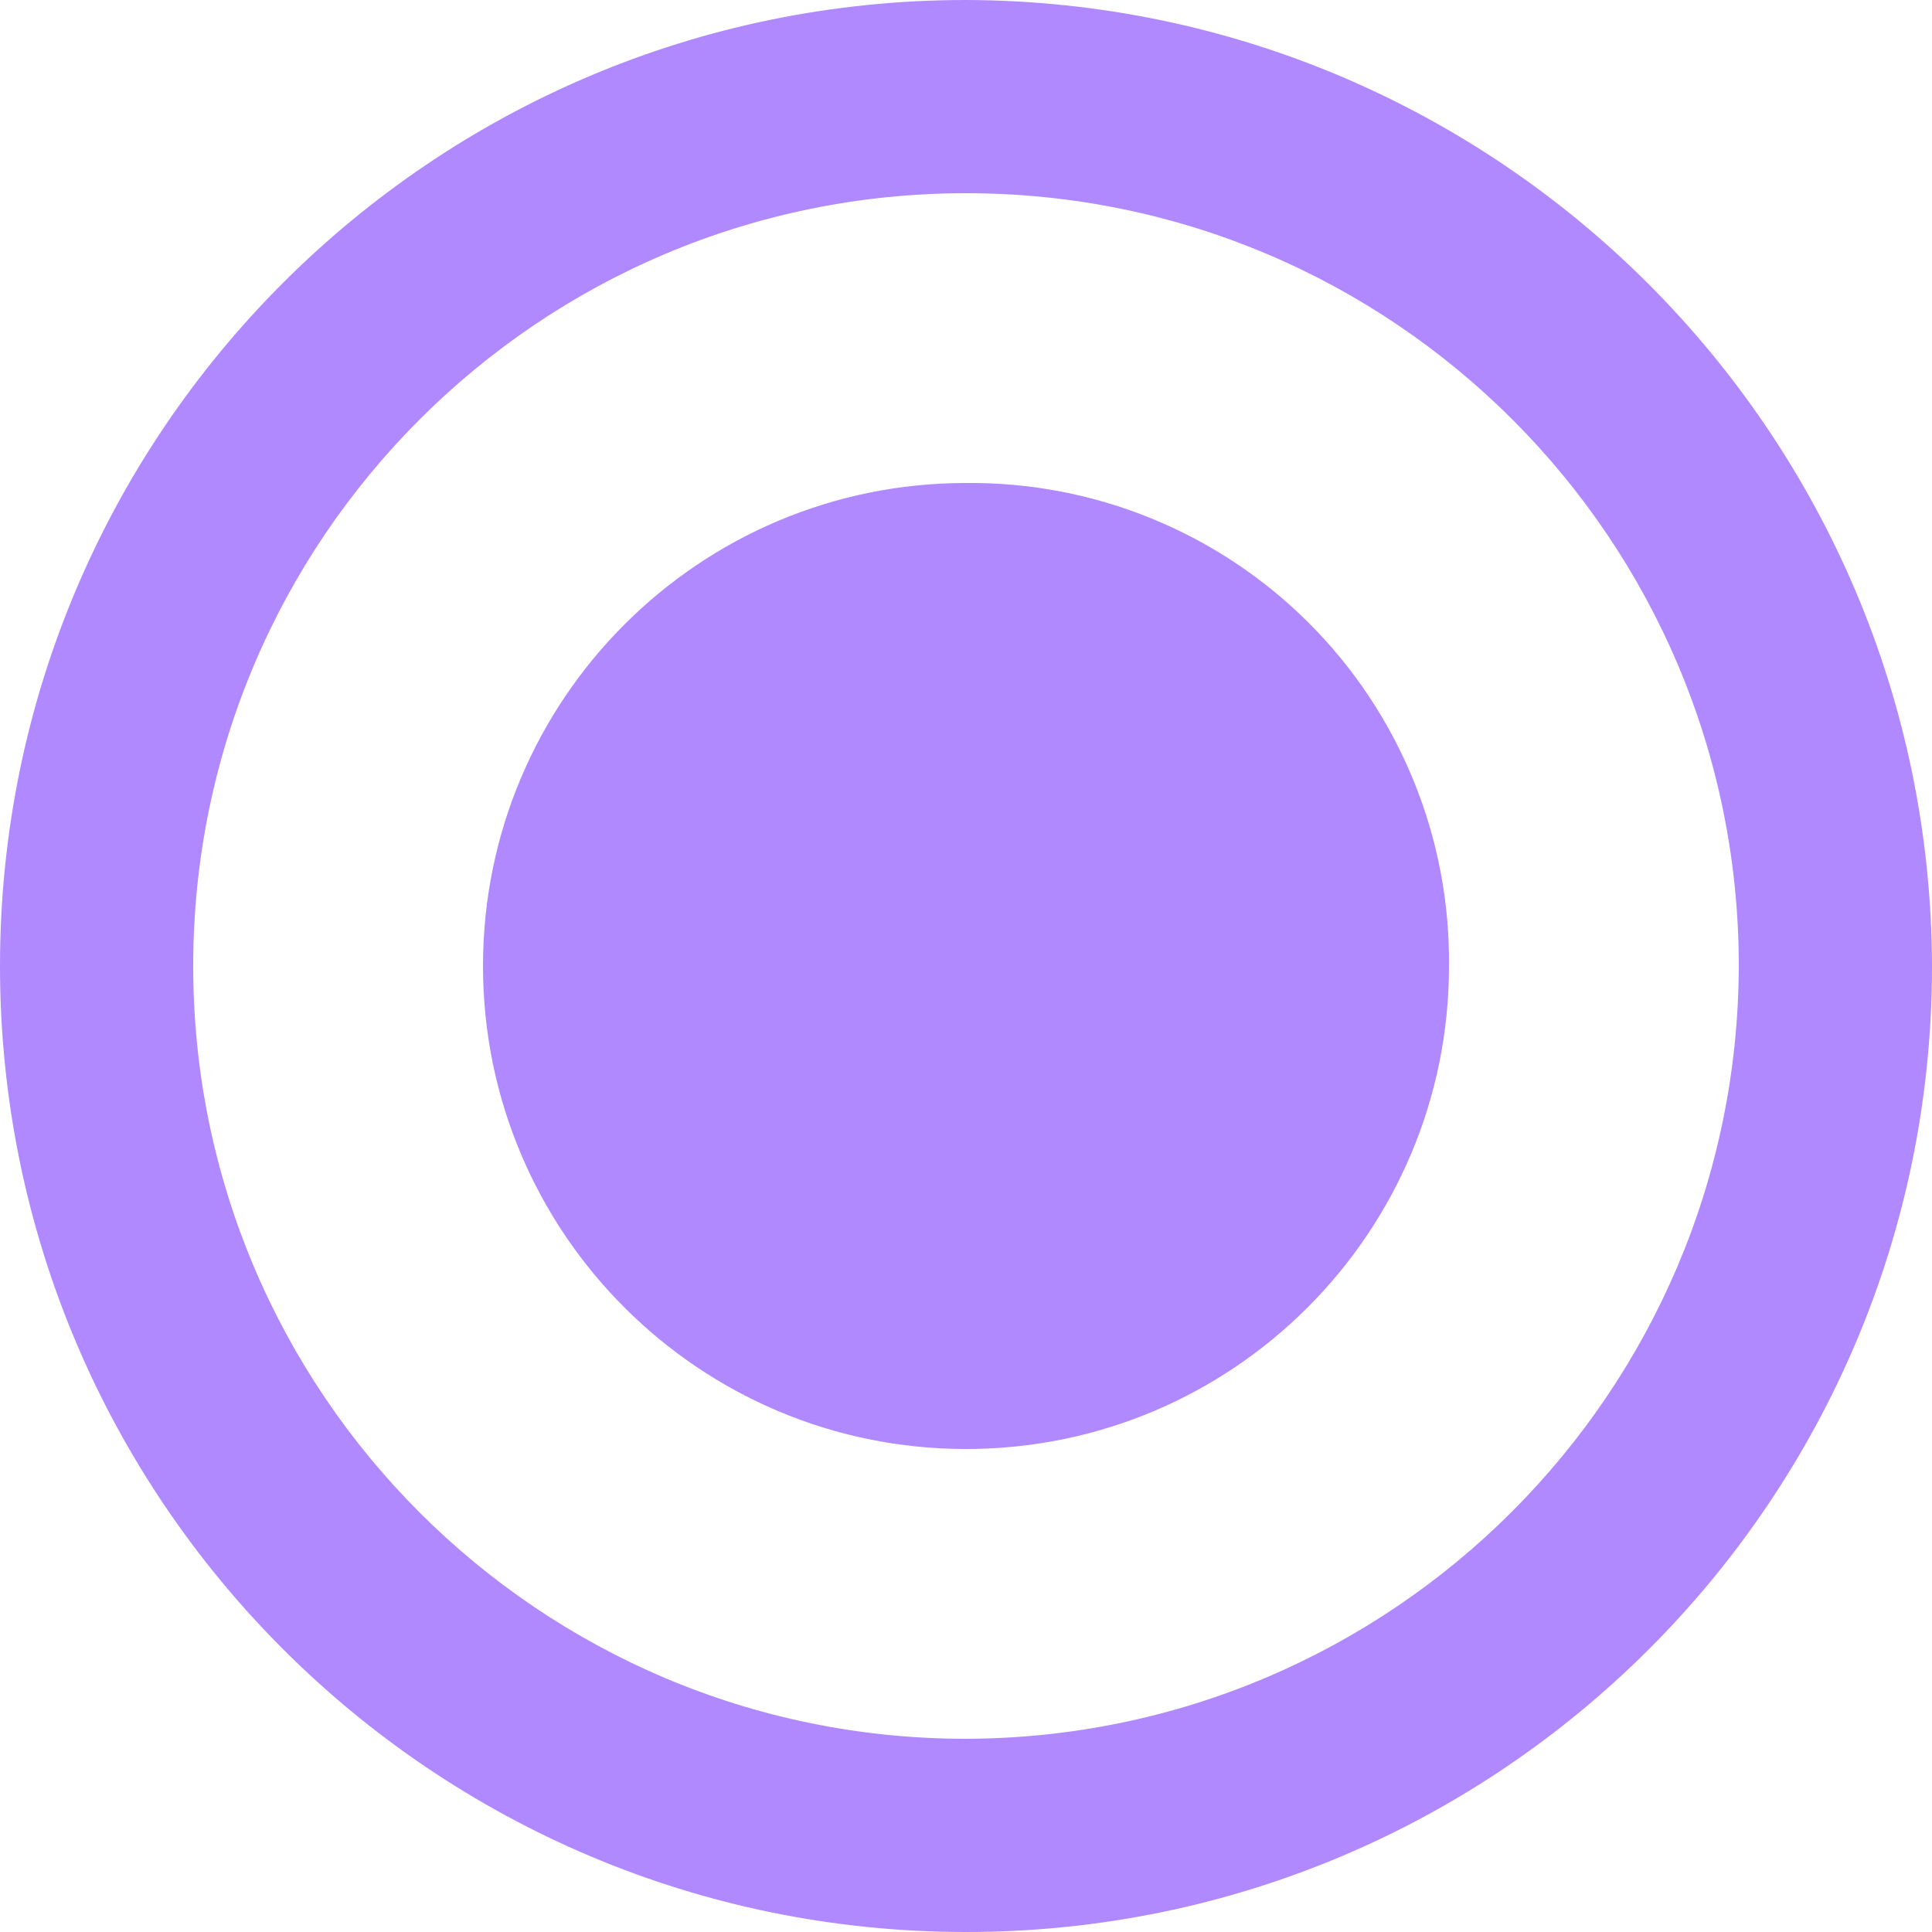
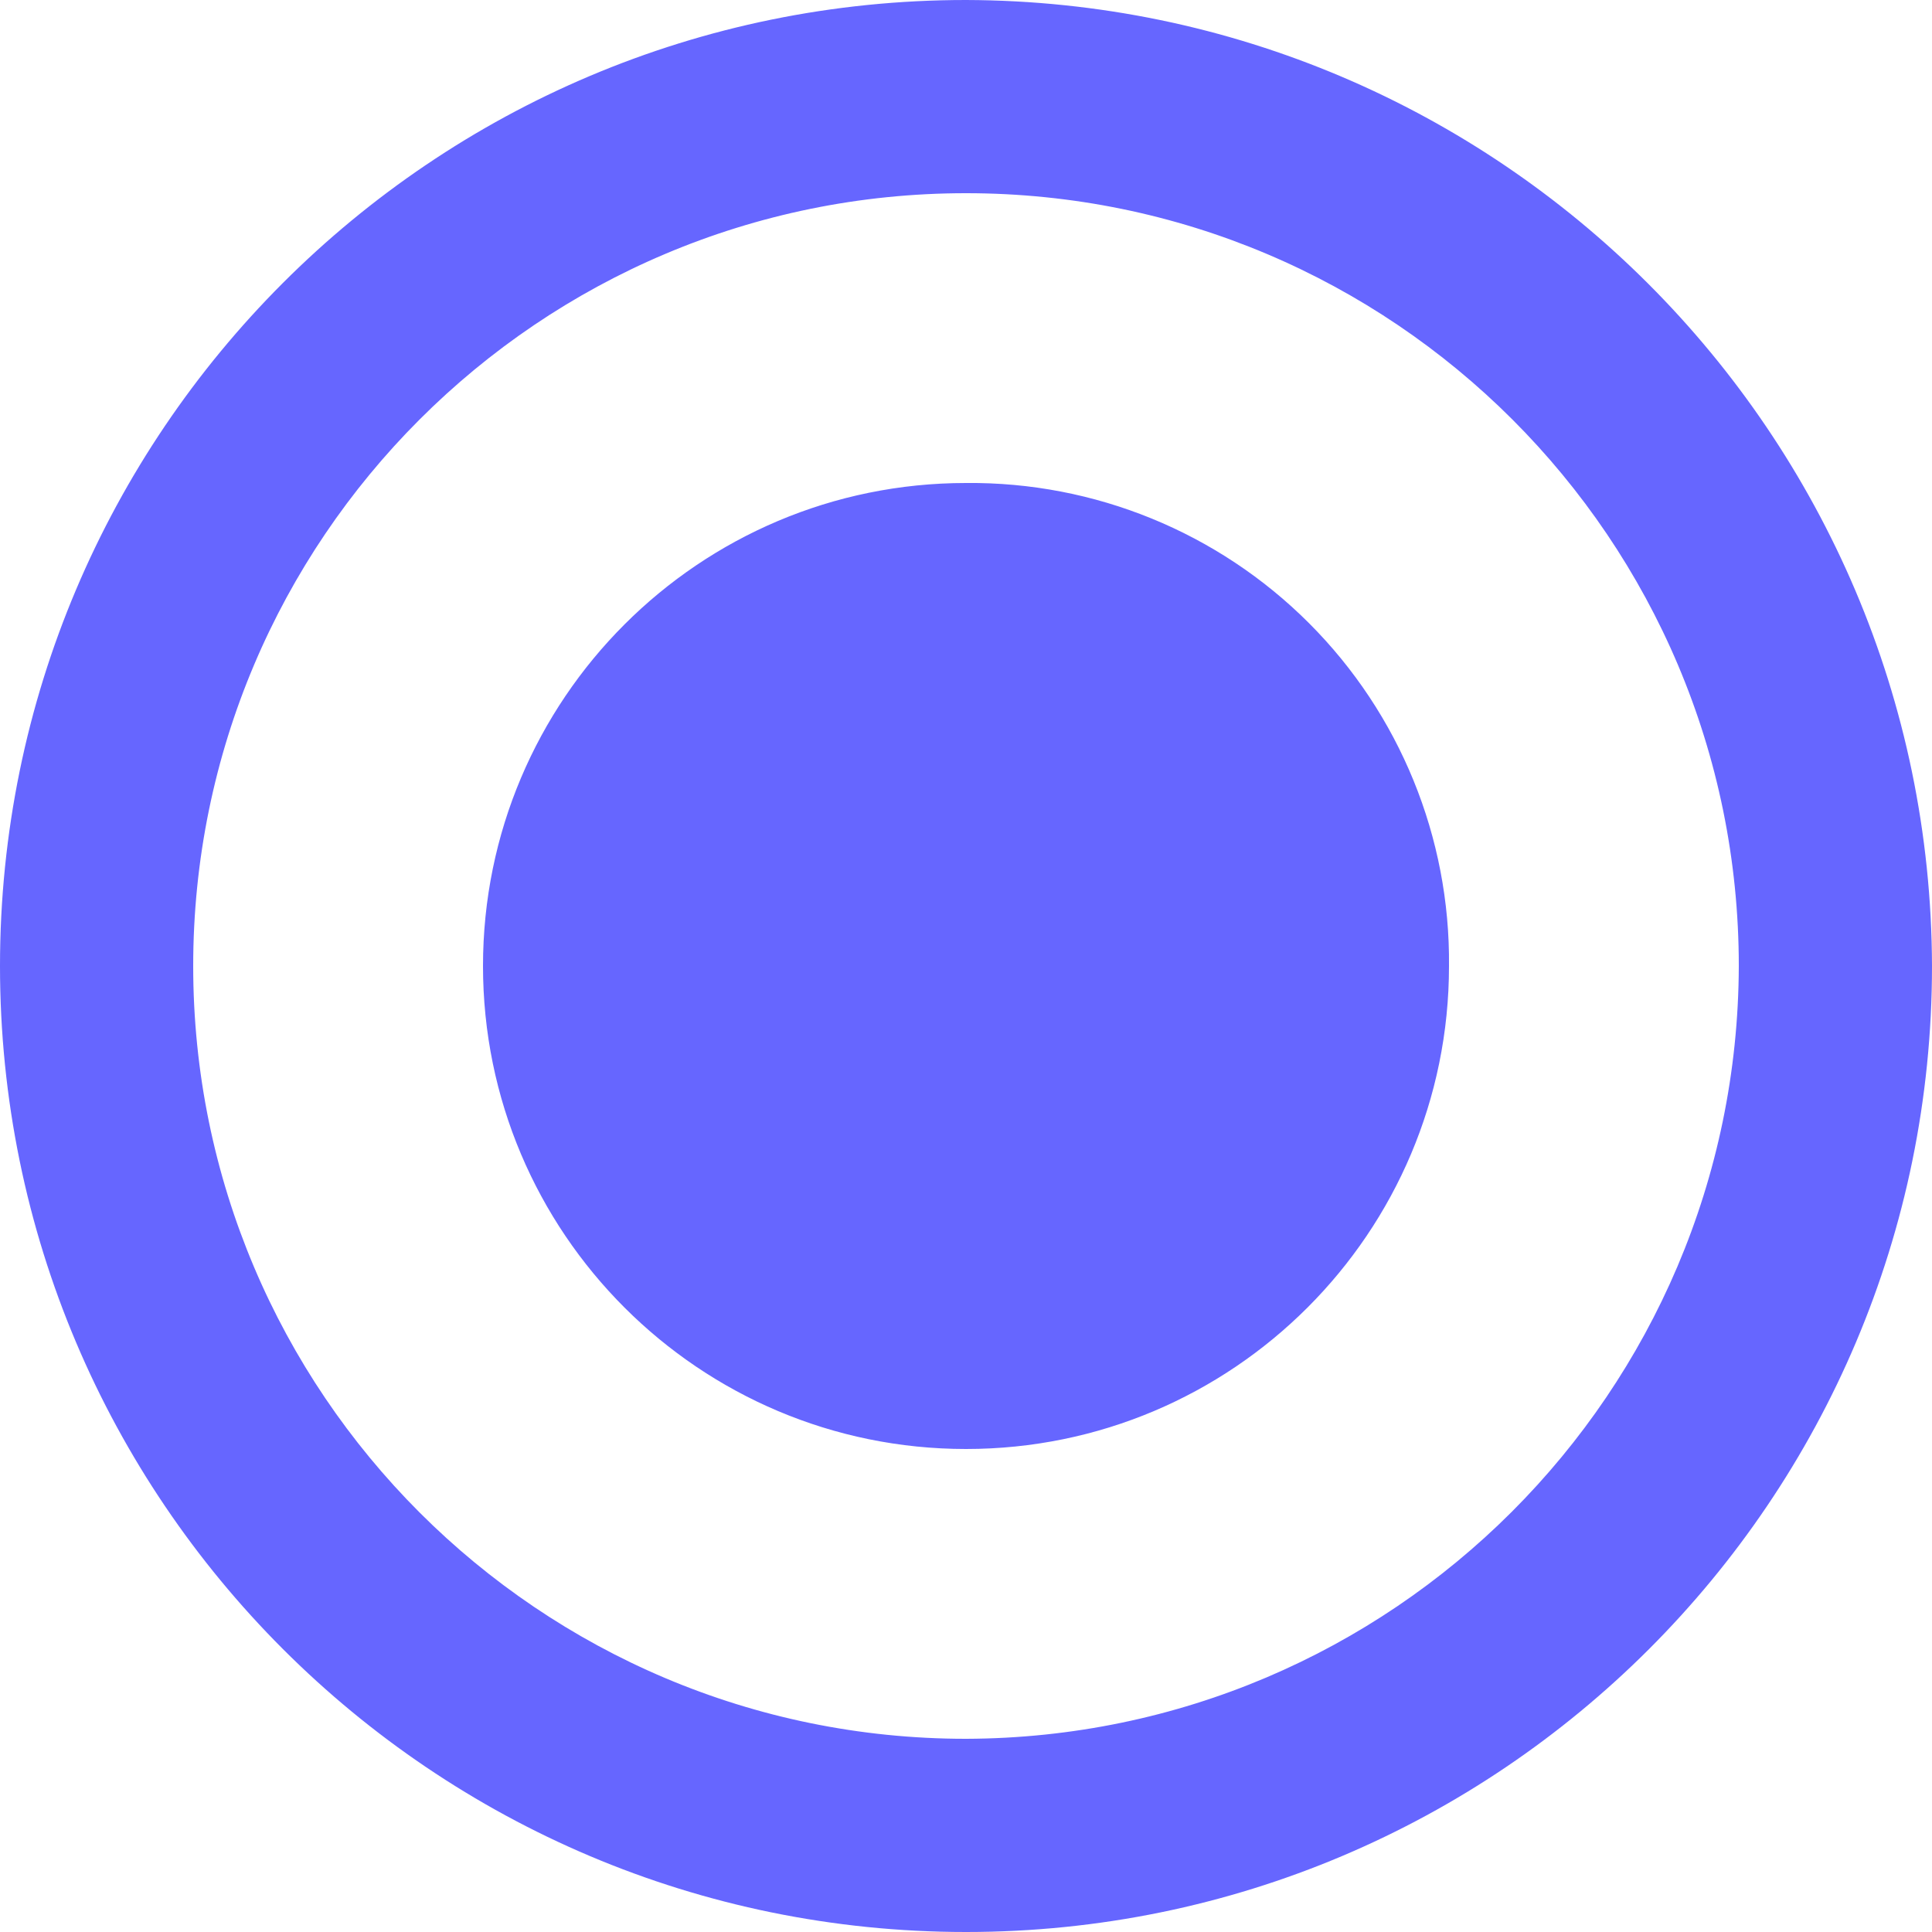
- <svg xmlns="http://www.w3.org/2000/svg" width="24" height="24" viewBox="0 0 24 24">
-   <defs>
-     <style type="text/css">
+ <svg xmlns="http://www.w3.org/2000/svg" width="24" height="24" viewBox="0 0 24 24" version="1.1" id="svg8">
+   <defs id="defs4">
+     <style type="text/css" id="style2">
            .cls-1{fill:#b088ff;fill-rule:evenodd}
        </style>
  </defs>
  <g id="radiobttom_active" transform="translate(-508 -240)">
-     <path id="radio_on" d="M14 8a6 6 0 1 0 6 6 5.942 5.942 0 0 0-6-6zm0-6a12 12 0 1 0 12 12A12.035 12.035 0 0 0 14 2zm0 21.6a9.6 9.6 0 1 1 9.6-9.6 9.628 9.628 0 0 1-9.6 9.6z" class="cls-1" transform="translate(506 238)" />
+     <path id="radio_on" d="M14 8a6 6 0 1 0 6 6 5.942 5.942 0 0 0-6-6zm0-6a12 12 0 1 0 12 12A12.035 12.035 0 0 0 14 2zm0 21.6a9.6 9.6 0 1 1 9.6-9.6 9.628 9.628 0 0 1-9.6 9.6z" class="cls-1" transform="translate(506 238)" style="fill:#6666ff;fill-opacity:1" />
  </g>
</svg>
